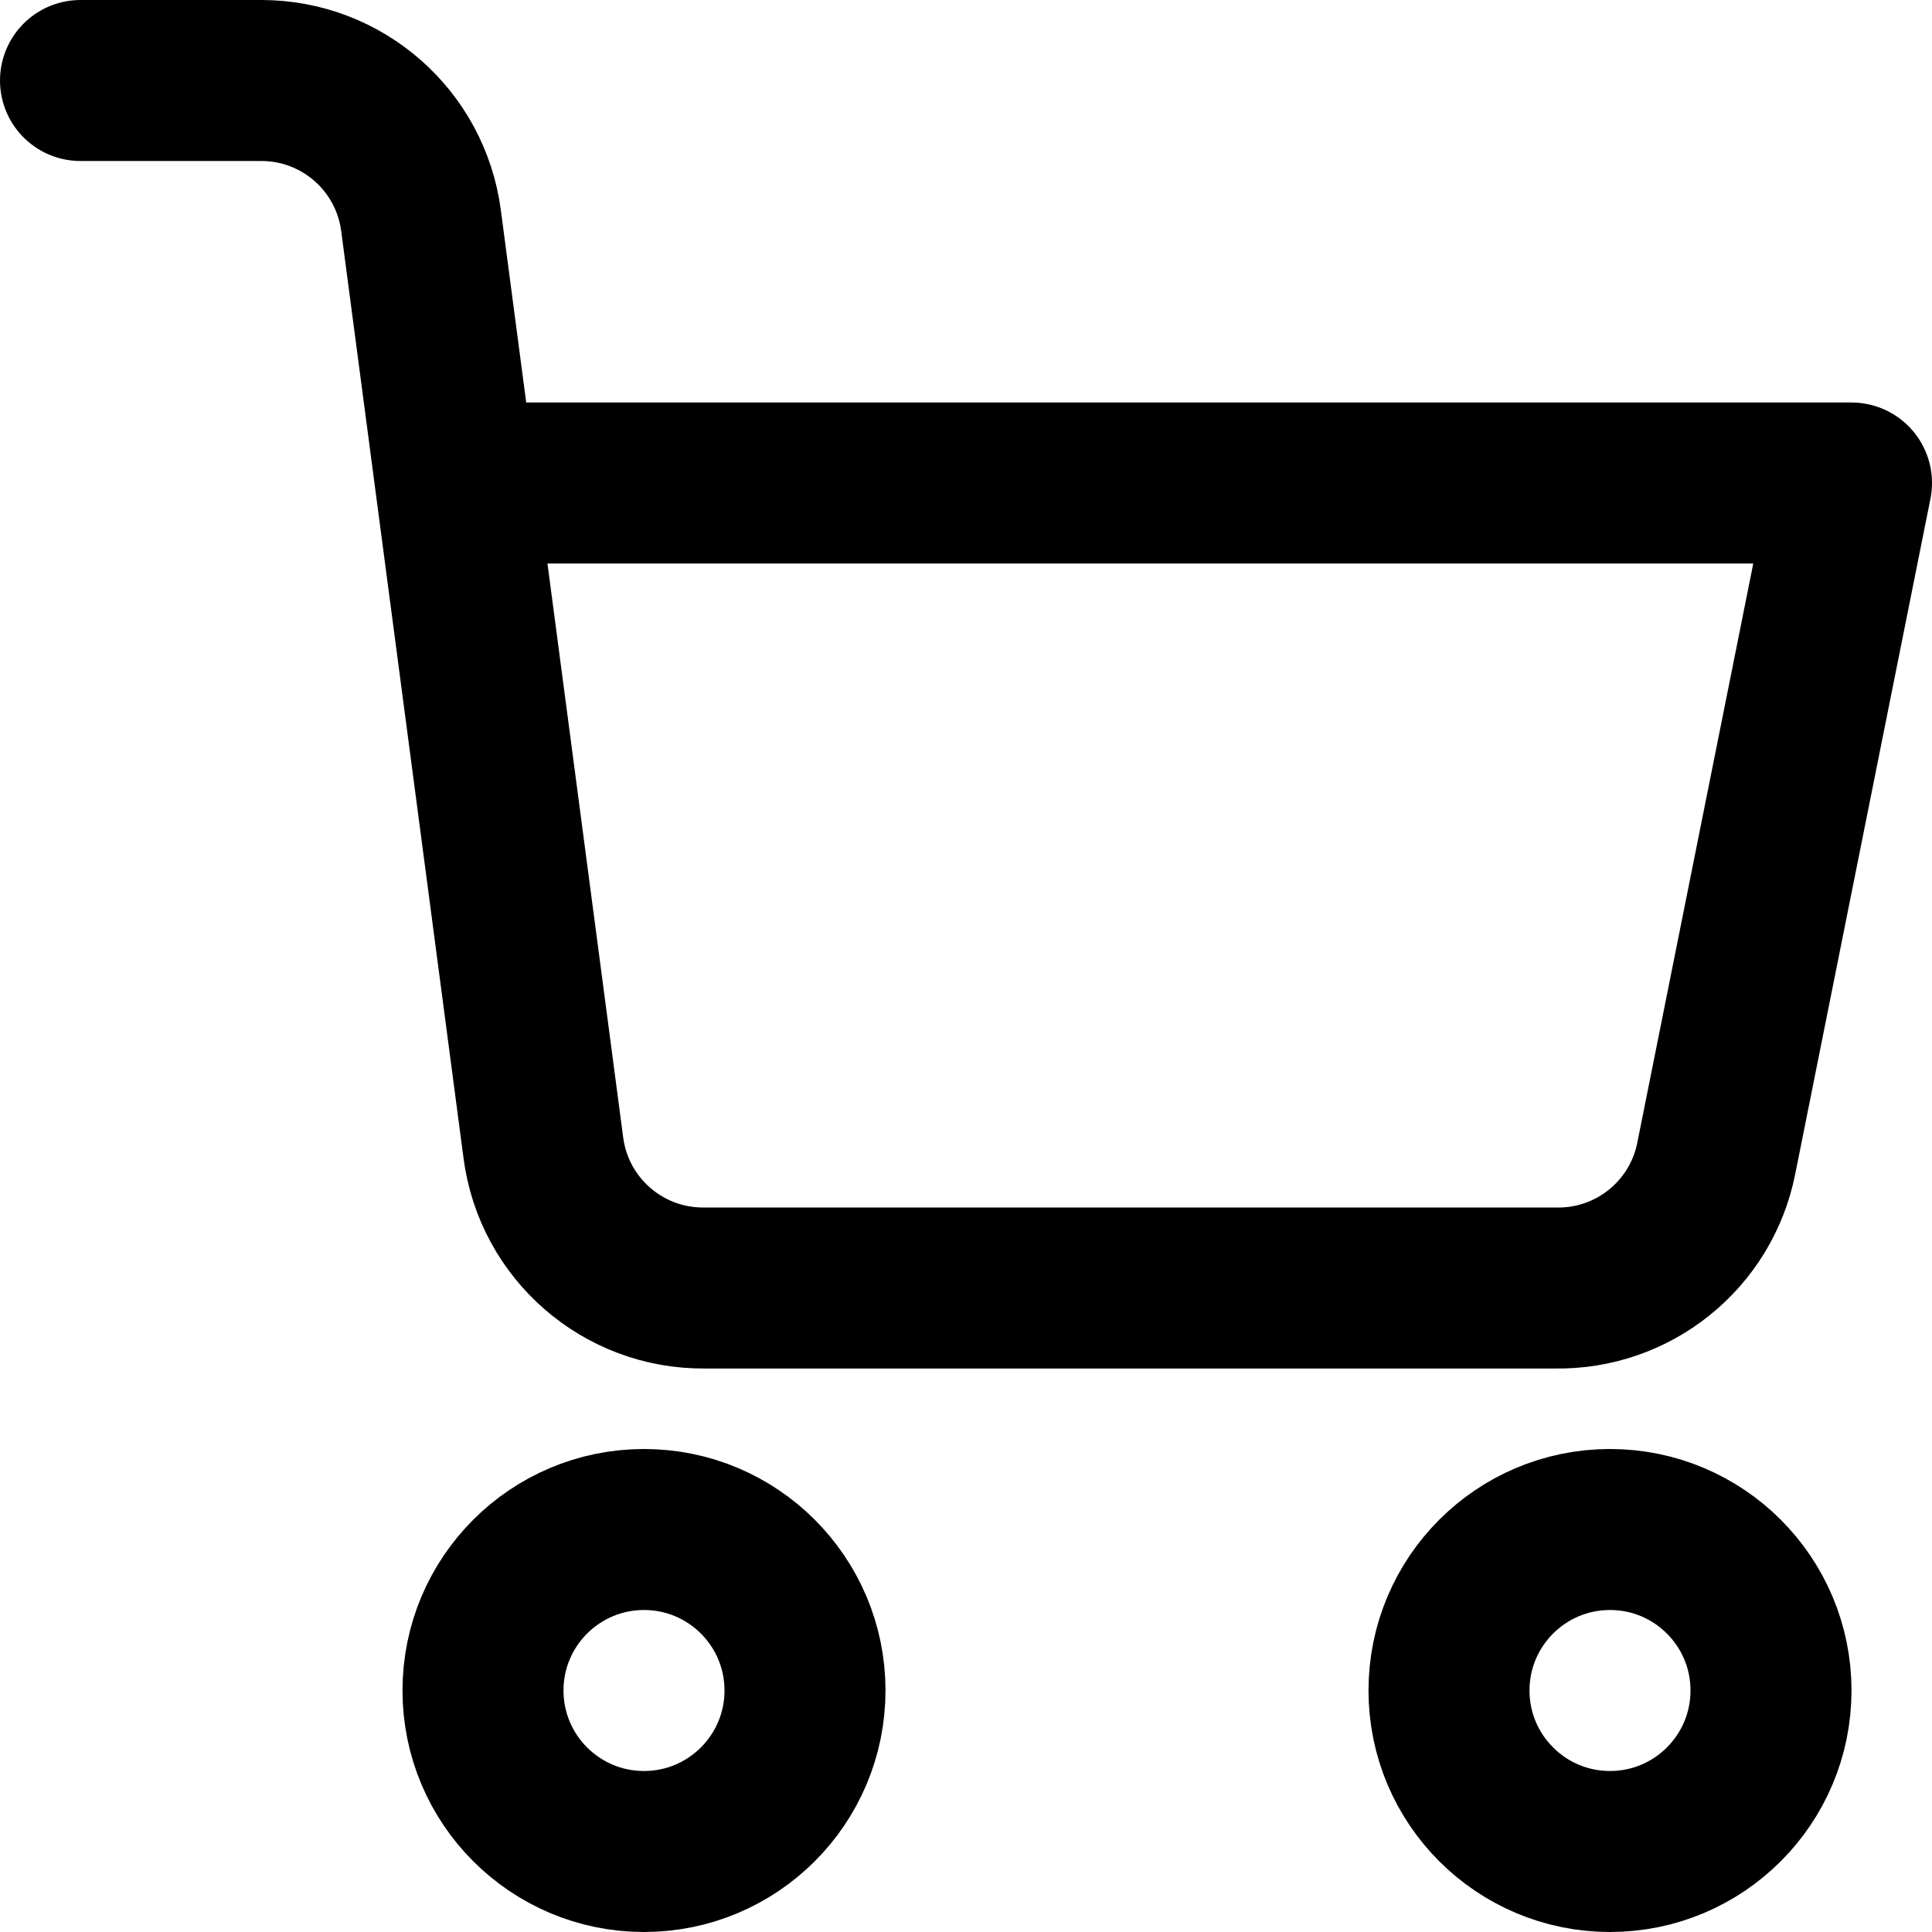
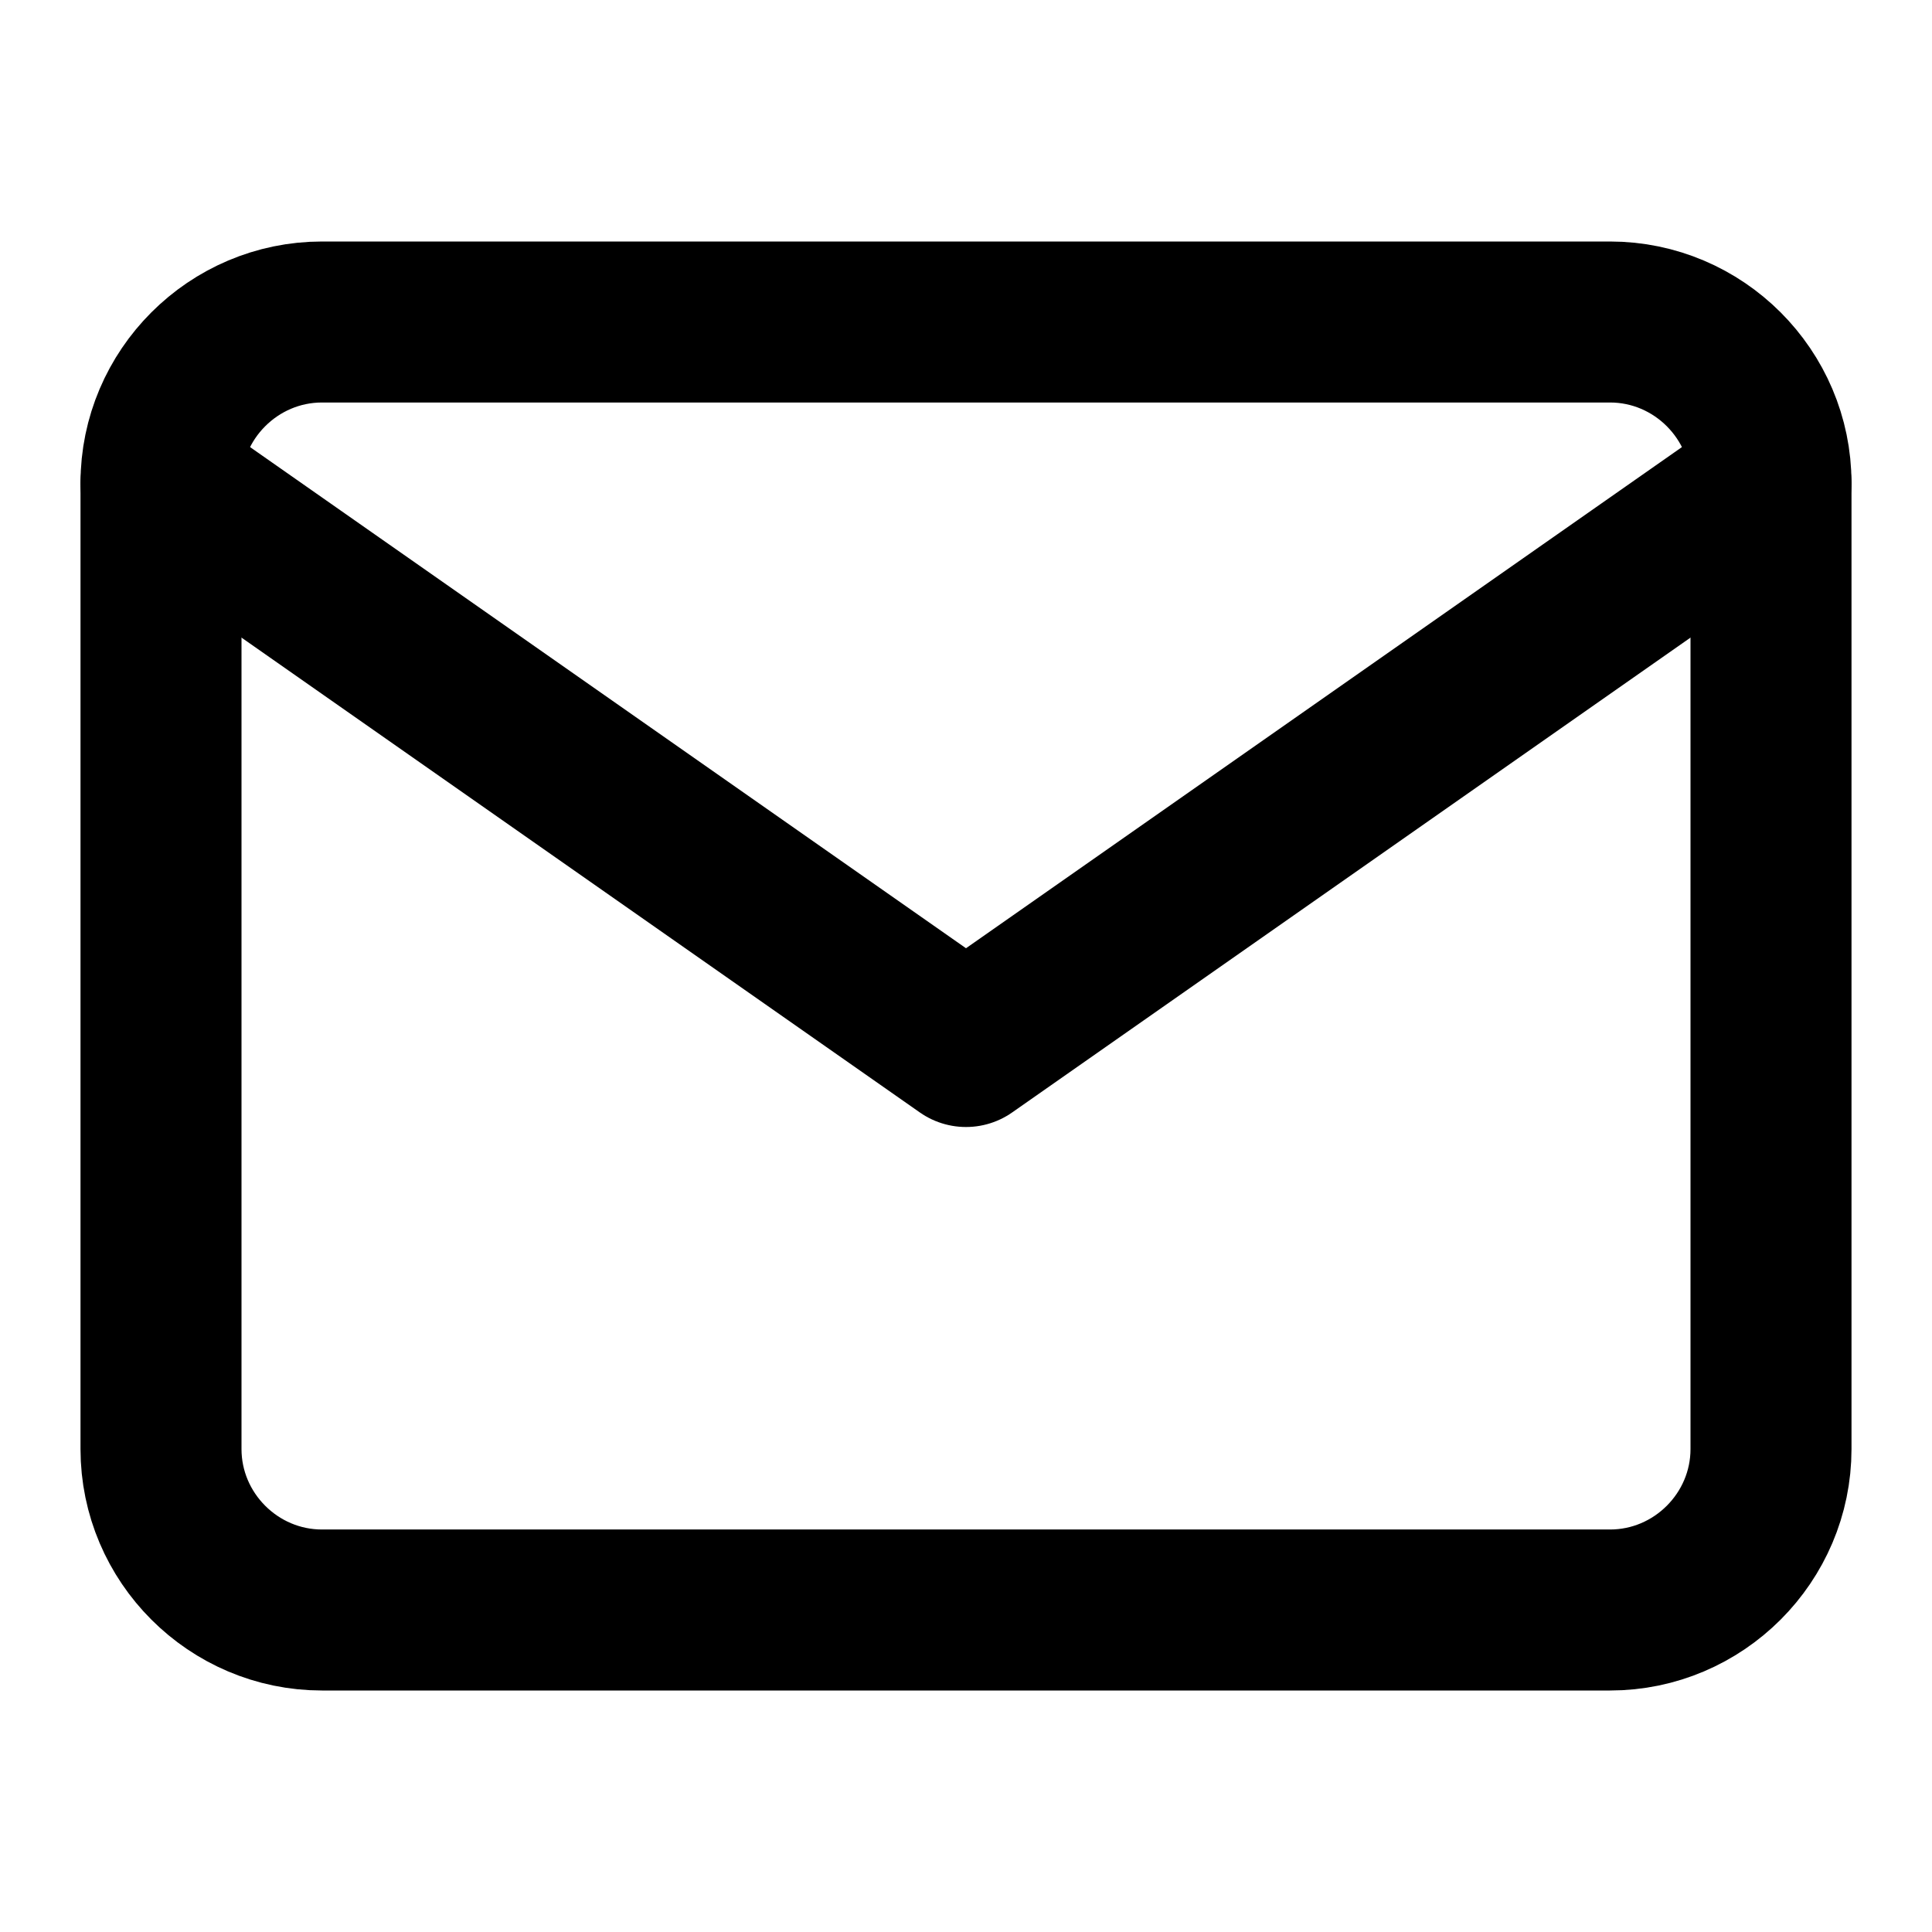
- <svg xmlns="http://www.w3.org/2000/svg" height="24" viewBox="0 0 24 24" width="24">
-   <circle cx="8" cy="21" fill="none" r="2" stroke="#000" stroke-linecap="round" stroke-linejoin="round" stroke-width="2" />
-   <circle cx="20" cy="21" fill="none" r="2" stroke="#000" stroke-linecap="round" stroke-linejoin="round" stroke-width="2" />
-   <path d="M5.67,6H23l-1.68,8.39a2,2,0,0,1-2,1.61H8.75a2,2,0,0,1-2-1.74L5.23,2.74A2,2,0,0,0,3.25,1H1" fill="none" stroke="#000" stroke-linecap="round" stroke-linejoin="round" stroke-width="2" />
+ <svg xmlns="http://www.w3.org/2000/svg" width="24" height="24" viewBox="0 0 24 24" fill="none" stroke="currentColor" stroke-width="2" stroke-linecap="round" stroke-linejoin="round" class="feather feather-mail">
+   <path d="M4 4h16c1.1 0 2 .9 2 2v12c0 1.1-.9 2-2 2H4c-1.1 0-2-.9-2-2V6c0-1.1.9-2 2-2z" />
+   <polyline points="22,6 12,13 2,6" />
</svg>
